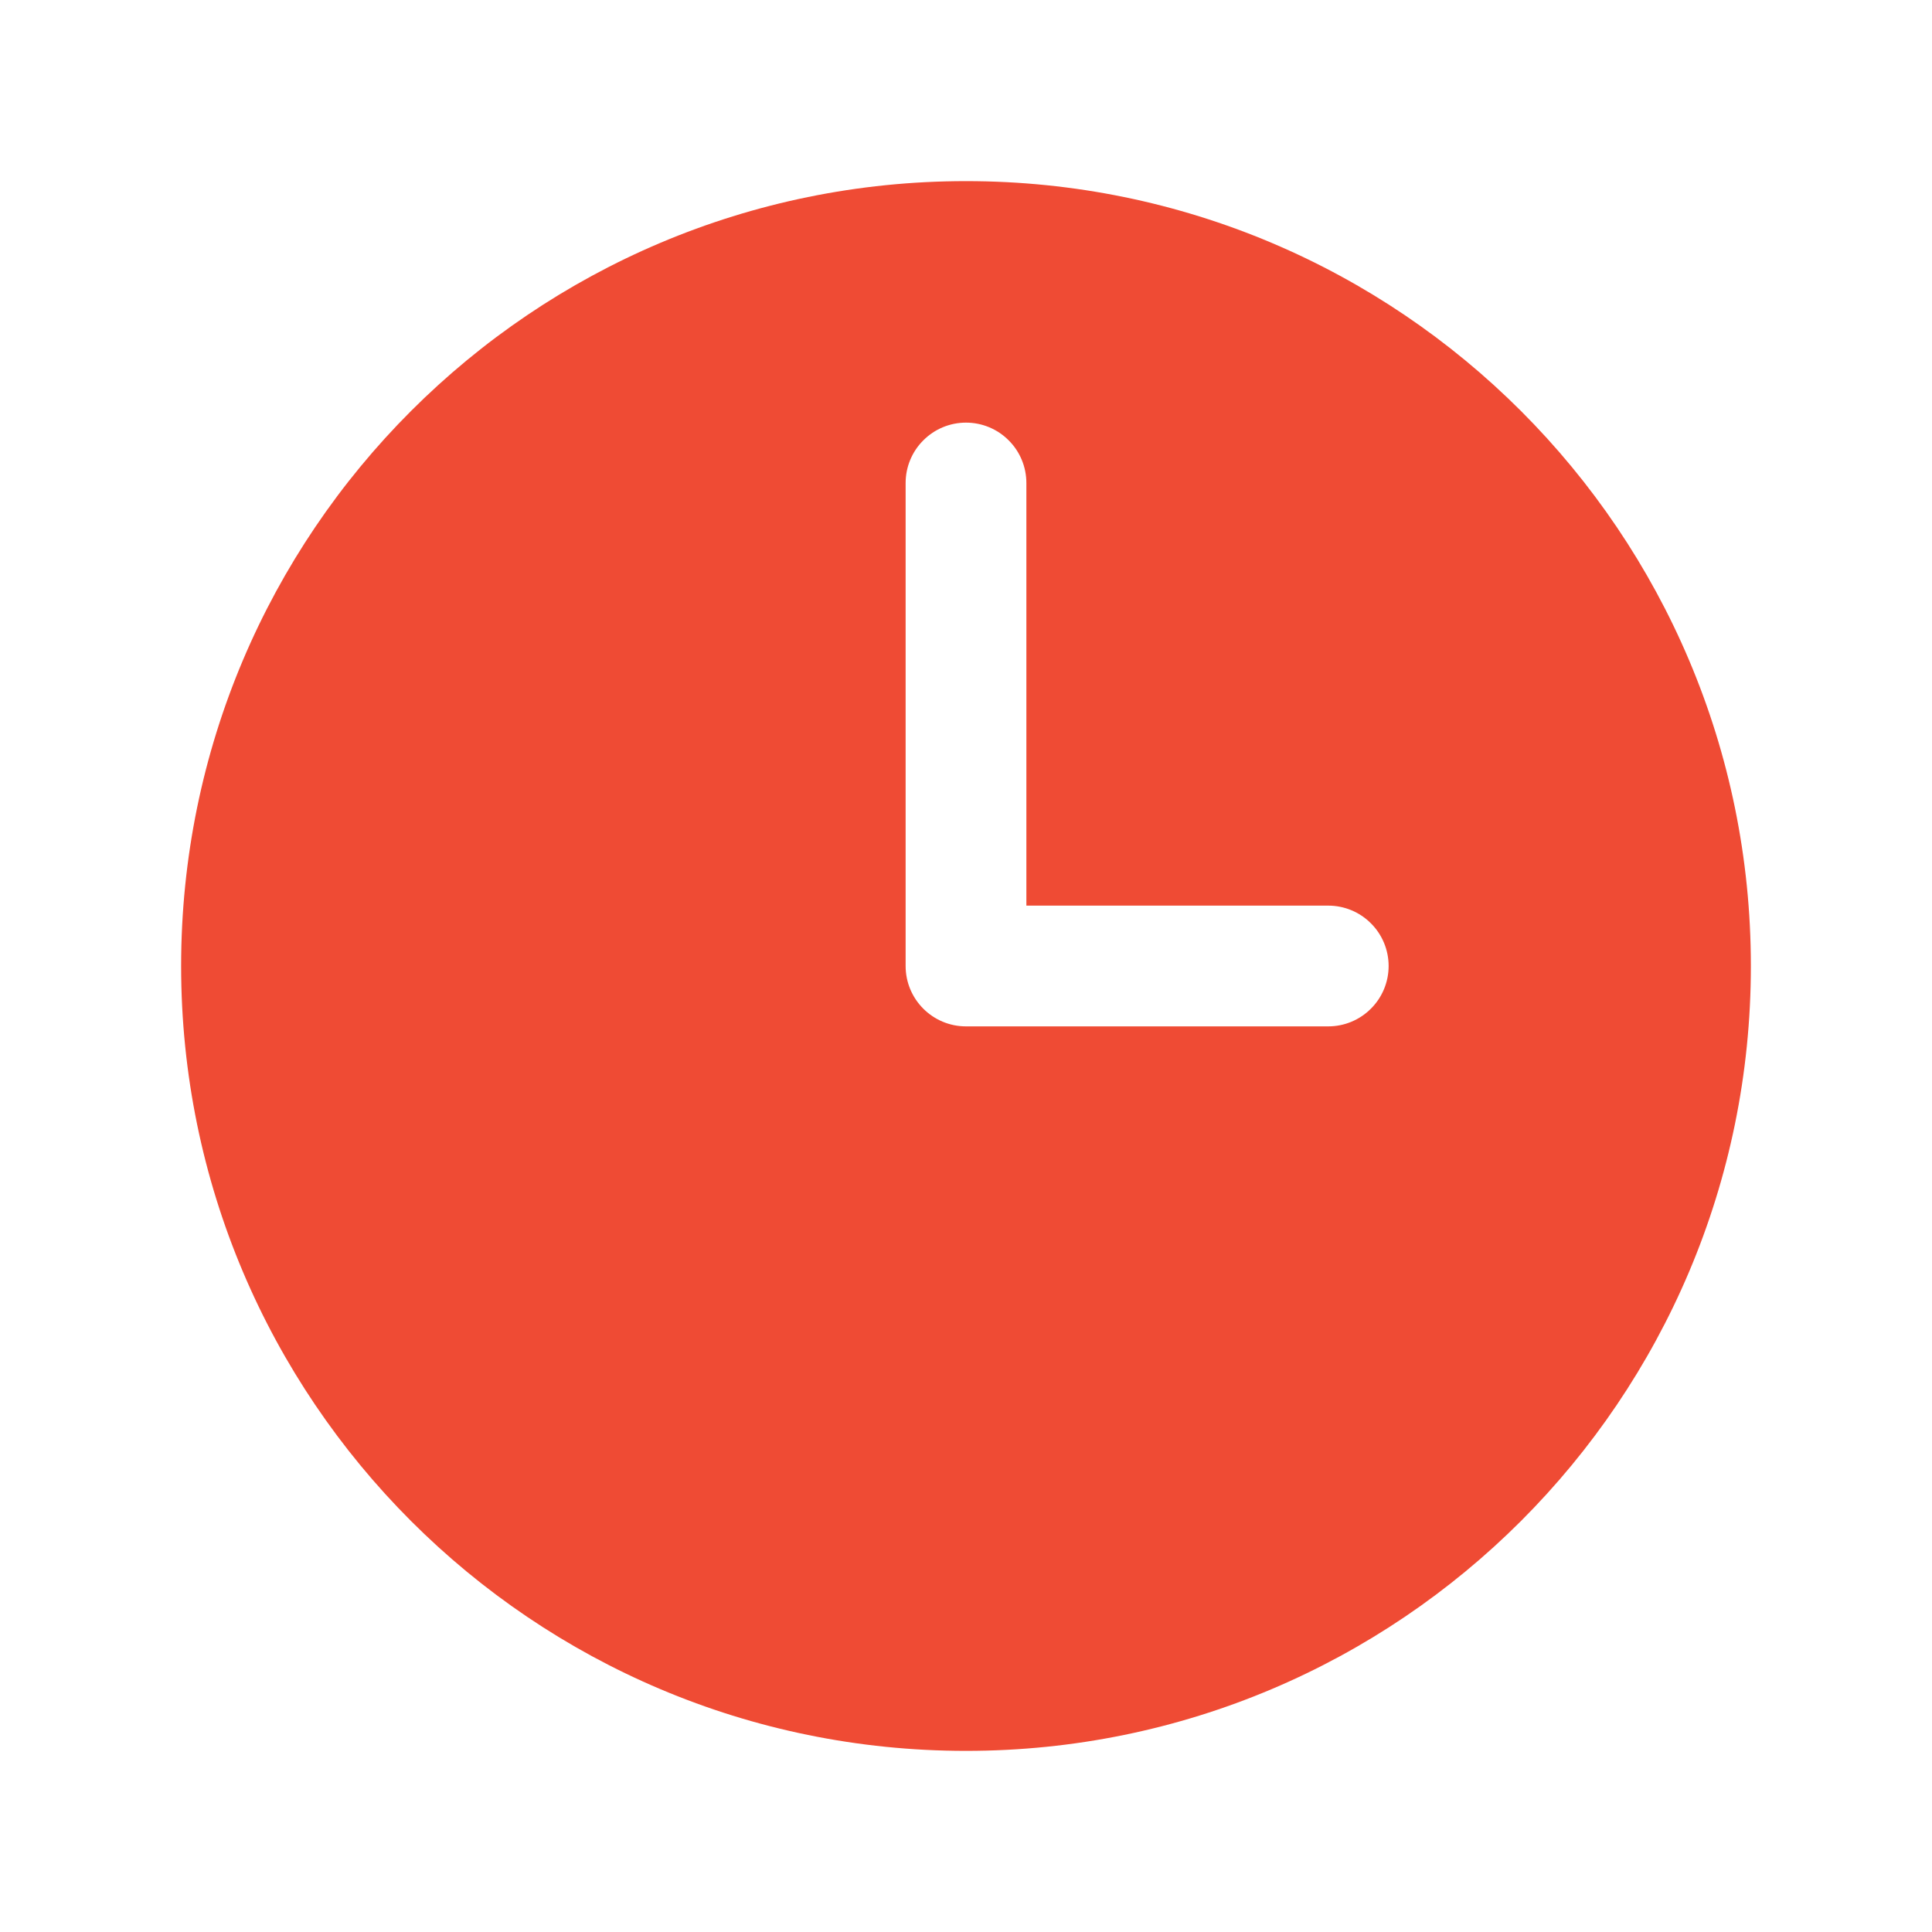
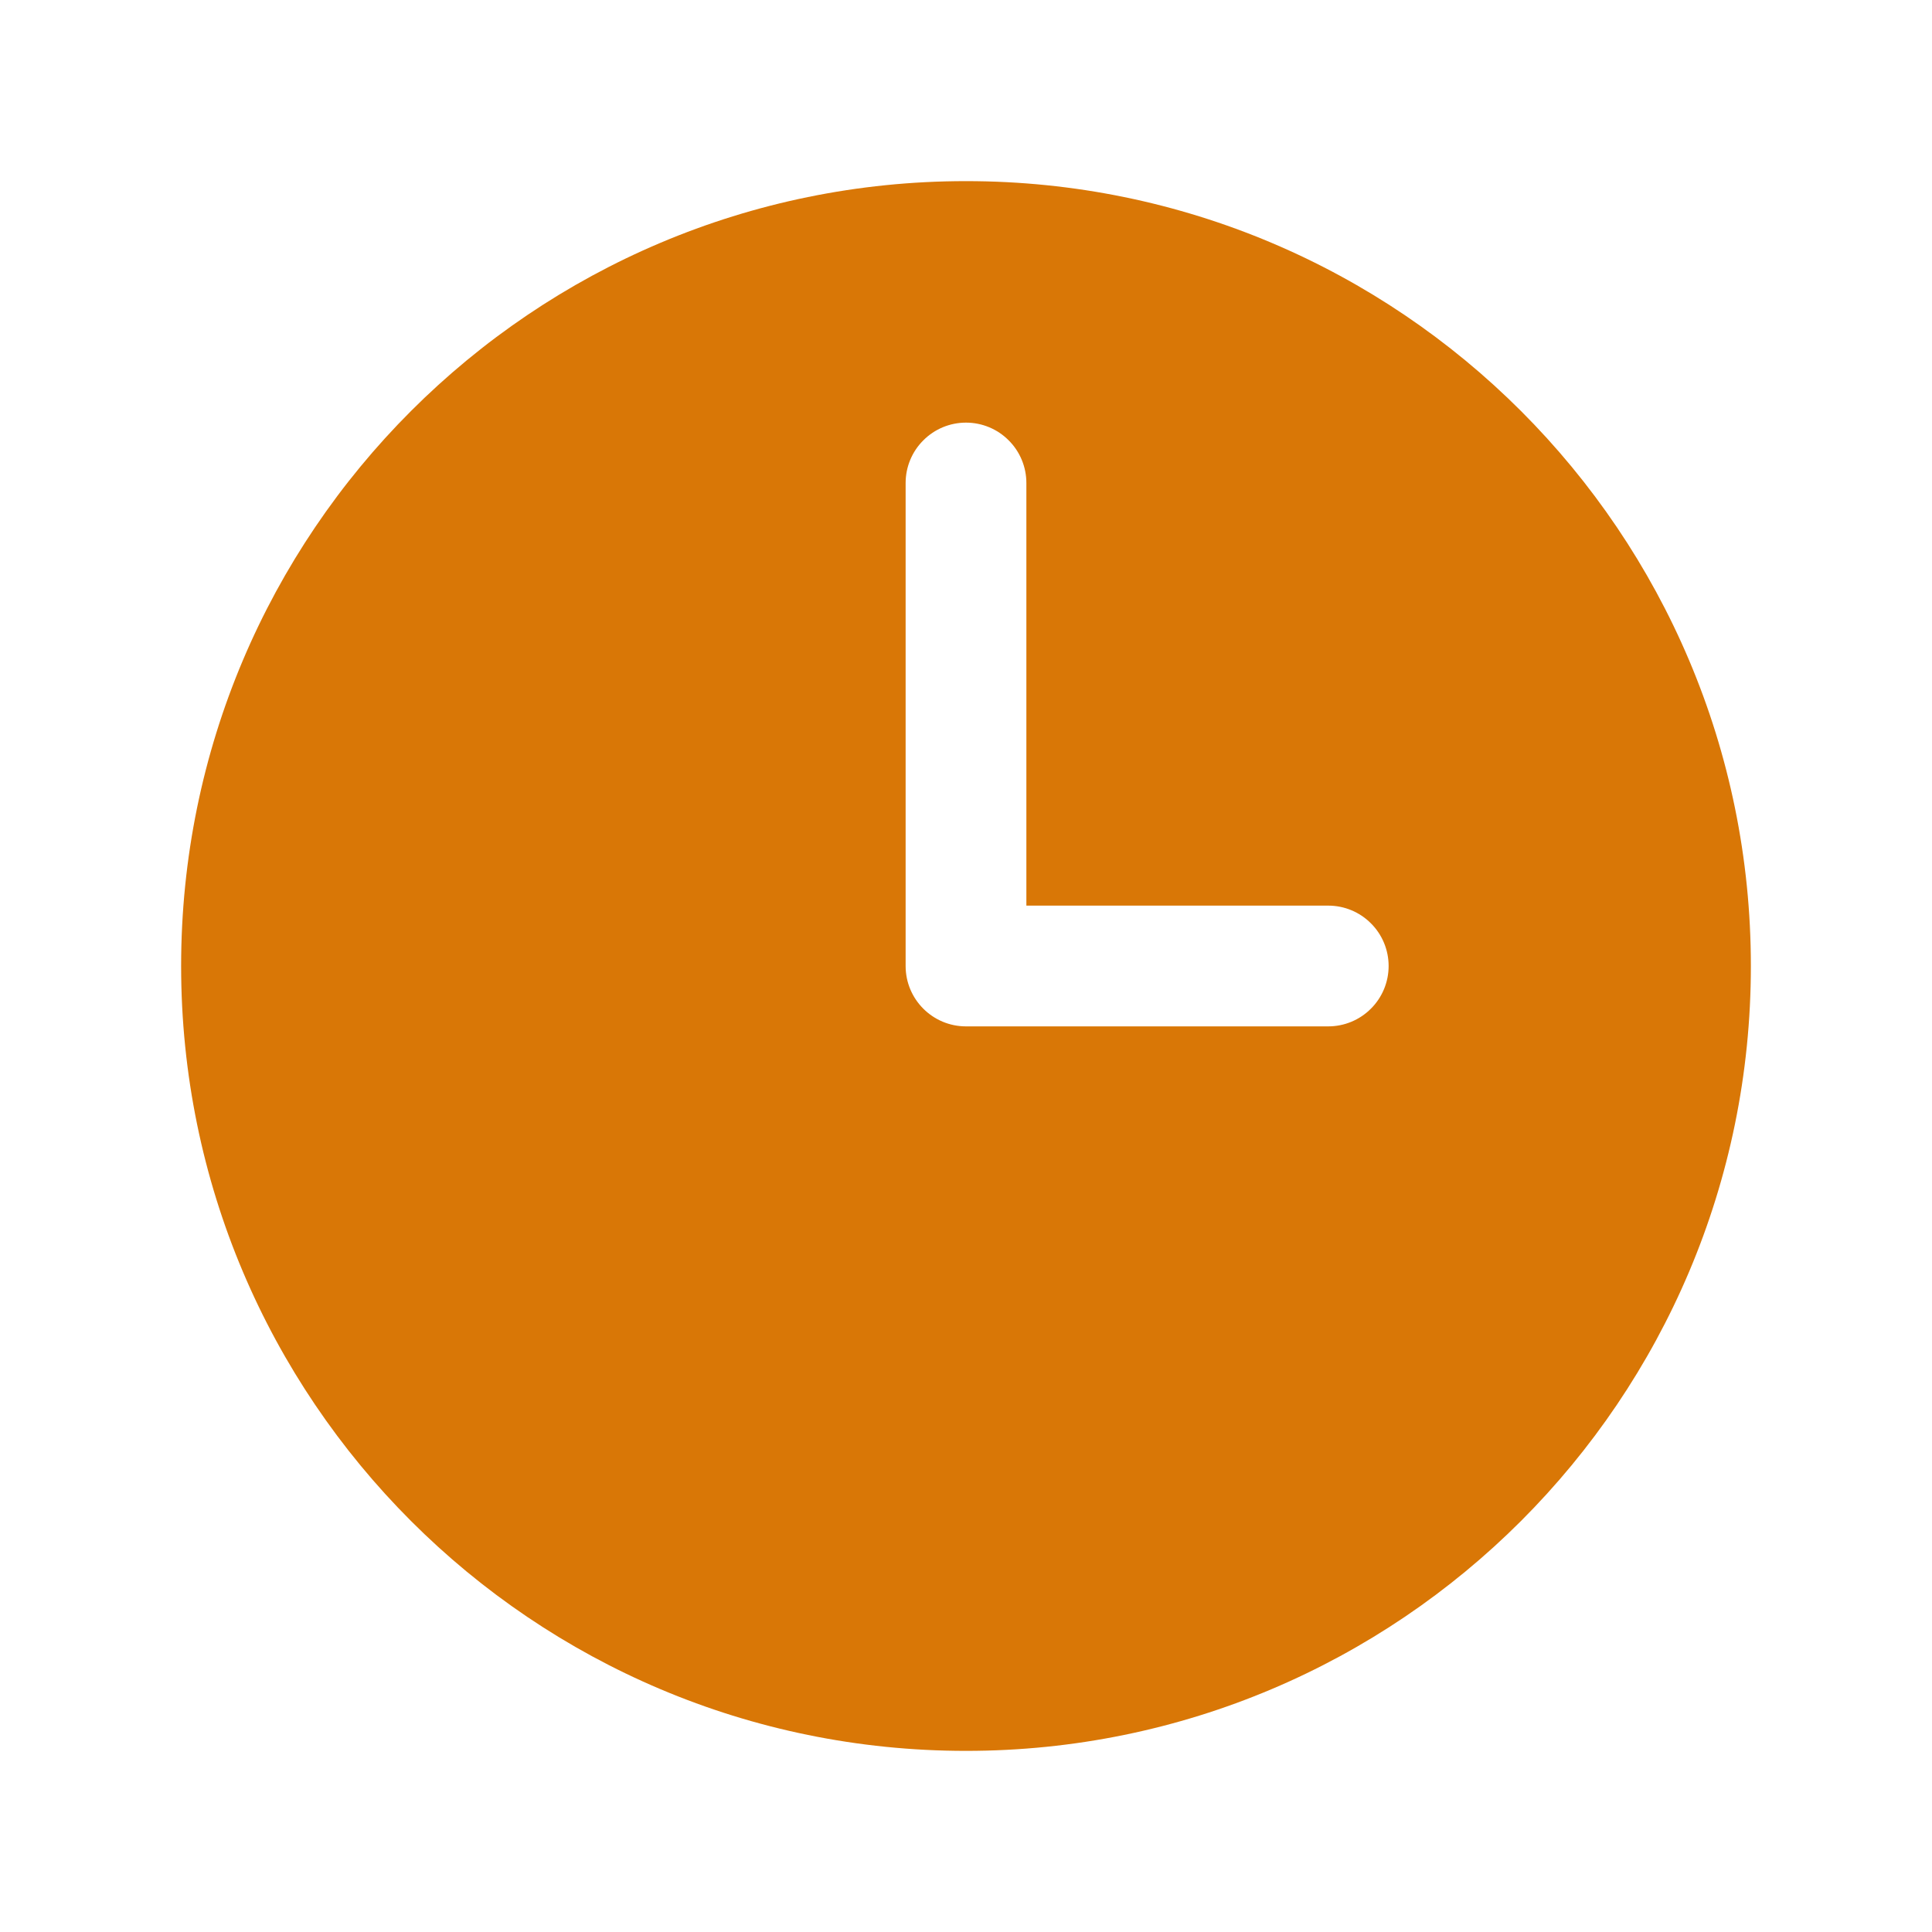
<svg xmlns="http://www.w3.org/2000/svg" width="24" height="24" viewBox="0 0 24 24" fill="none">
-   <path fill-rule="evenodd" clip-rule="evenodd" d="M12 2.25C6.615 2.25 2.25 6.615 2.25 12C2.25 17.385 6.615 21.75 12 21.75C17.385 21.75 21.75 17.385 21.75 12C21.75 6.615 17.385 2.25 12 2.25ZM12.75 6C12.75 5.801 12.671 5.61 12.53 5.47C12.39 5.329 12.199 5.25 12 5.25C11.801 5.25 11.61 5.329 11.47 5.47C11.329 5.61 11.25 5.801 11.25 6V12C11.25 12.414 11.586 12.75 12 12.75H16.5C16.699 12.75 16.89 12.671 17.03 12.53C17.171 12.39 17.25 12.199 17.25 12C17.25 11.801 17.171 11.61 17.03 11.47C16.89 11.329 16.699 11.25 16.5 11.25H12.75V6Z" fill="#EF4B34" />
+   <path fill-rule="evenodd" clip-rule="evenodd" d="M12 2.25C6.615 2.25 2.25 6.615 2.25 12C2.25 17.385 6.615 21.75 12 21.75C17.385 21.75 21.75 17.385 21.75 12C21.75 6.615 17.385 2.25 12 2.25ZM12.75 6C12.75 5.801 12.671 5.61 12.53 5.47C12.39 5.329 12.199 5.25 12 5.25C11.801 5.25 11.61 5.329 11.47 5.47C11.329 5.61 11.25 5.801 11.25 6V12C11.25 12.414 11.586 12.75 12 12.75H16.5C16.699 12.75 16.89 12.671 17.03 12.53C17.171 12.39 17.25 12.199 17.25 12C17.25 11.801 17.171 11.61 17.03 11.47C16.89 11.329 16.699 11.25 16.5 11.25H12.75V6Z" fill="#D97706" />
</svg>
